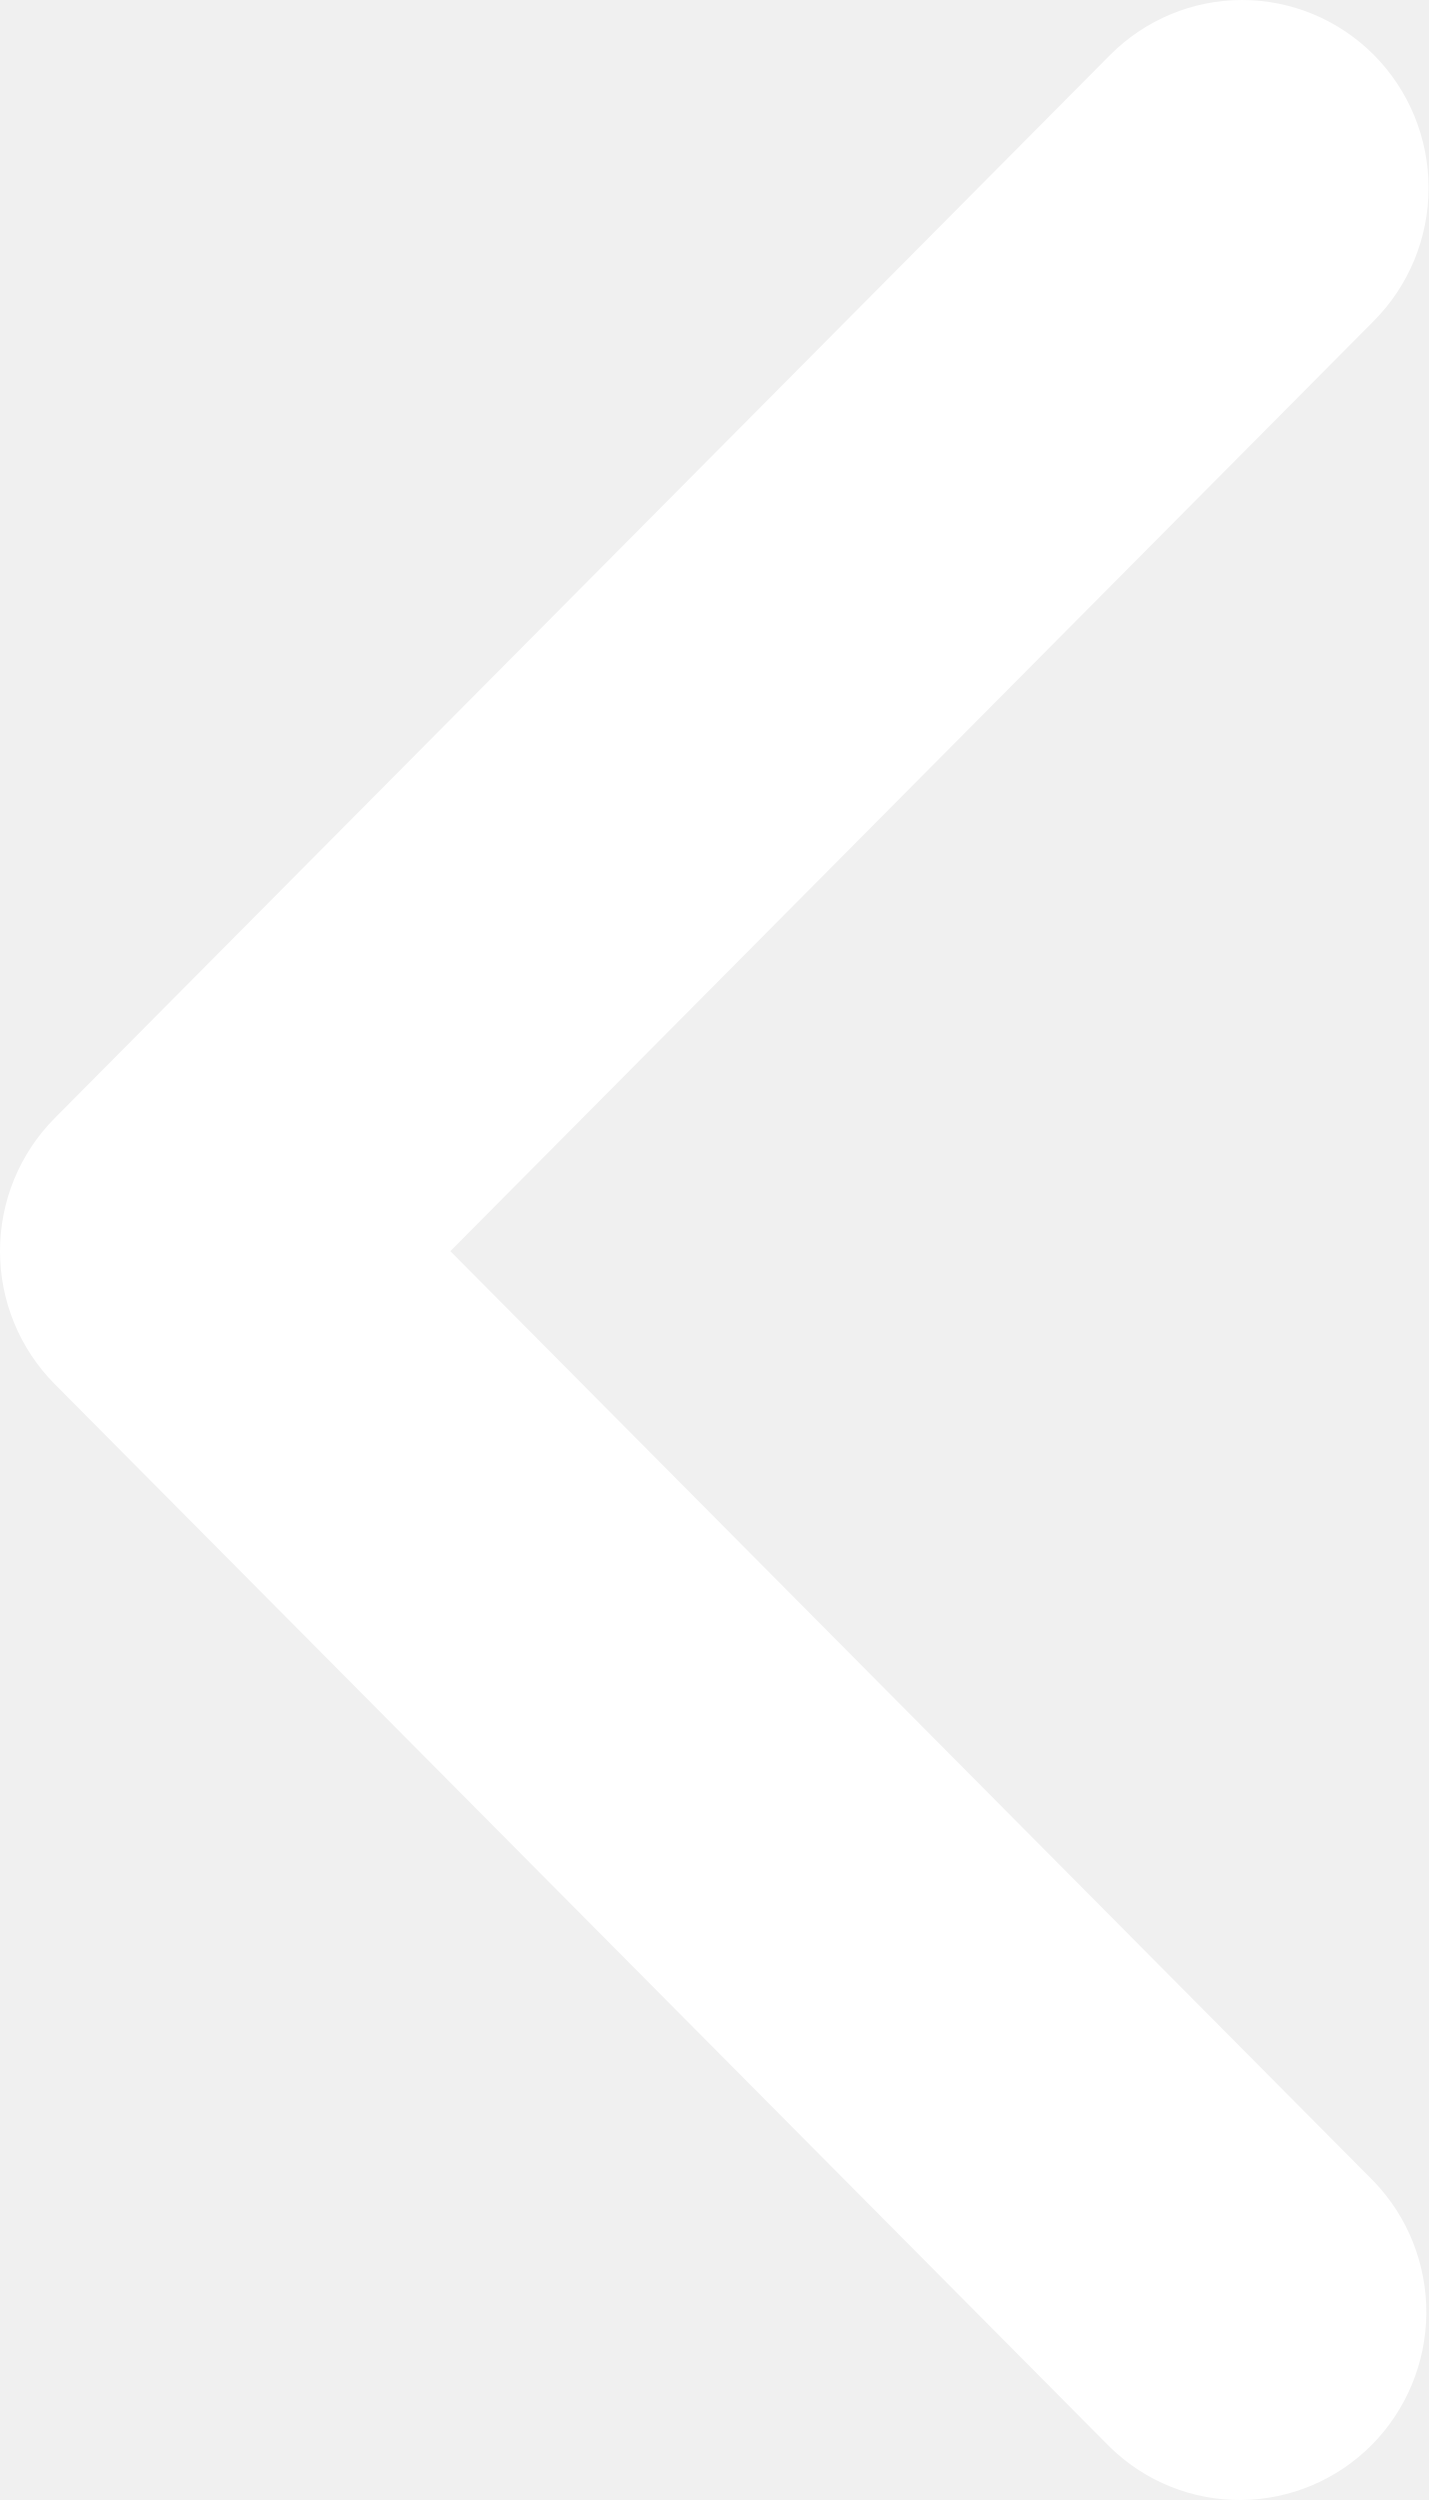
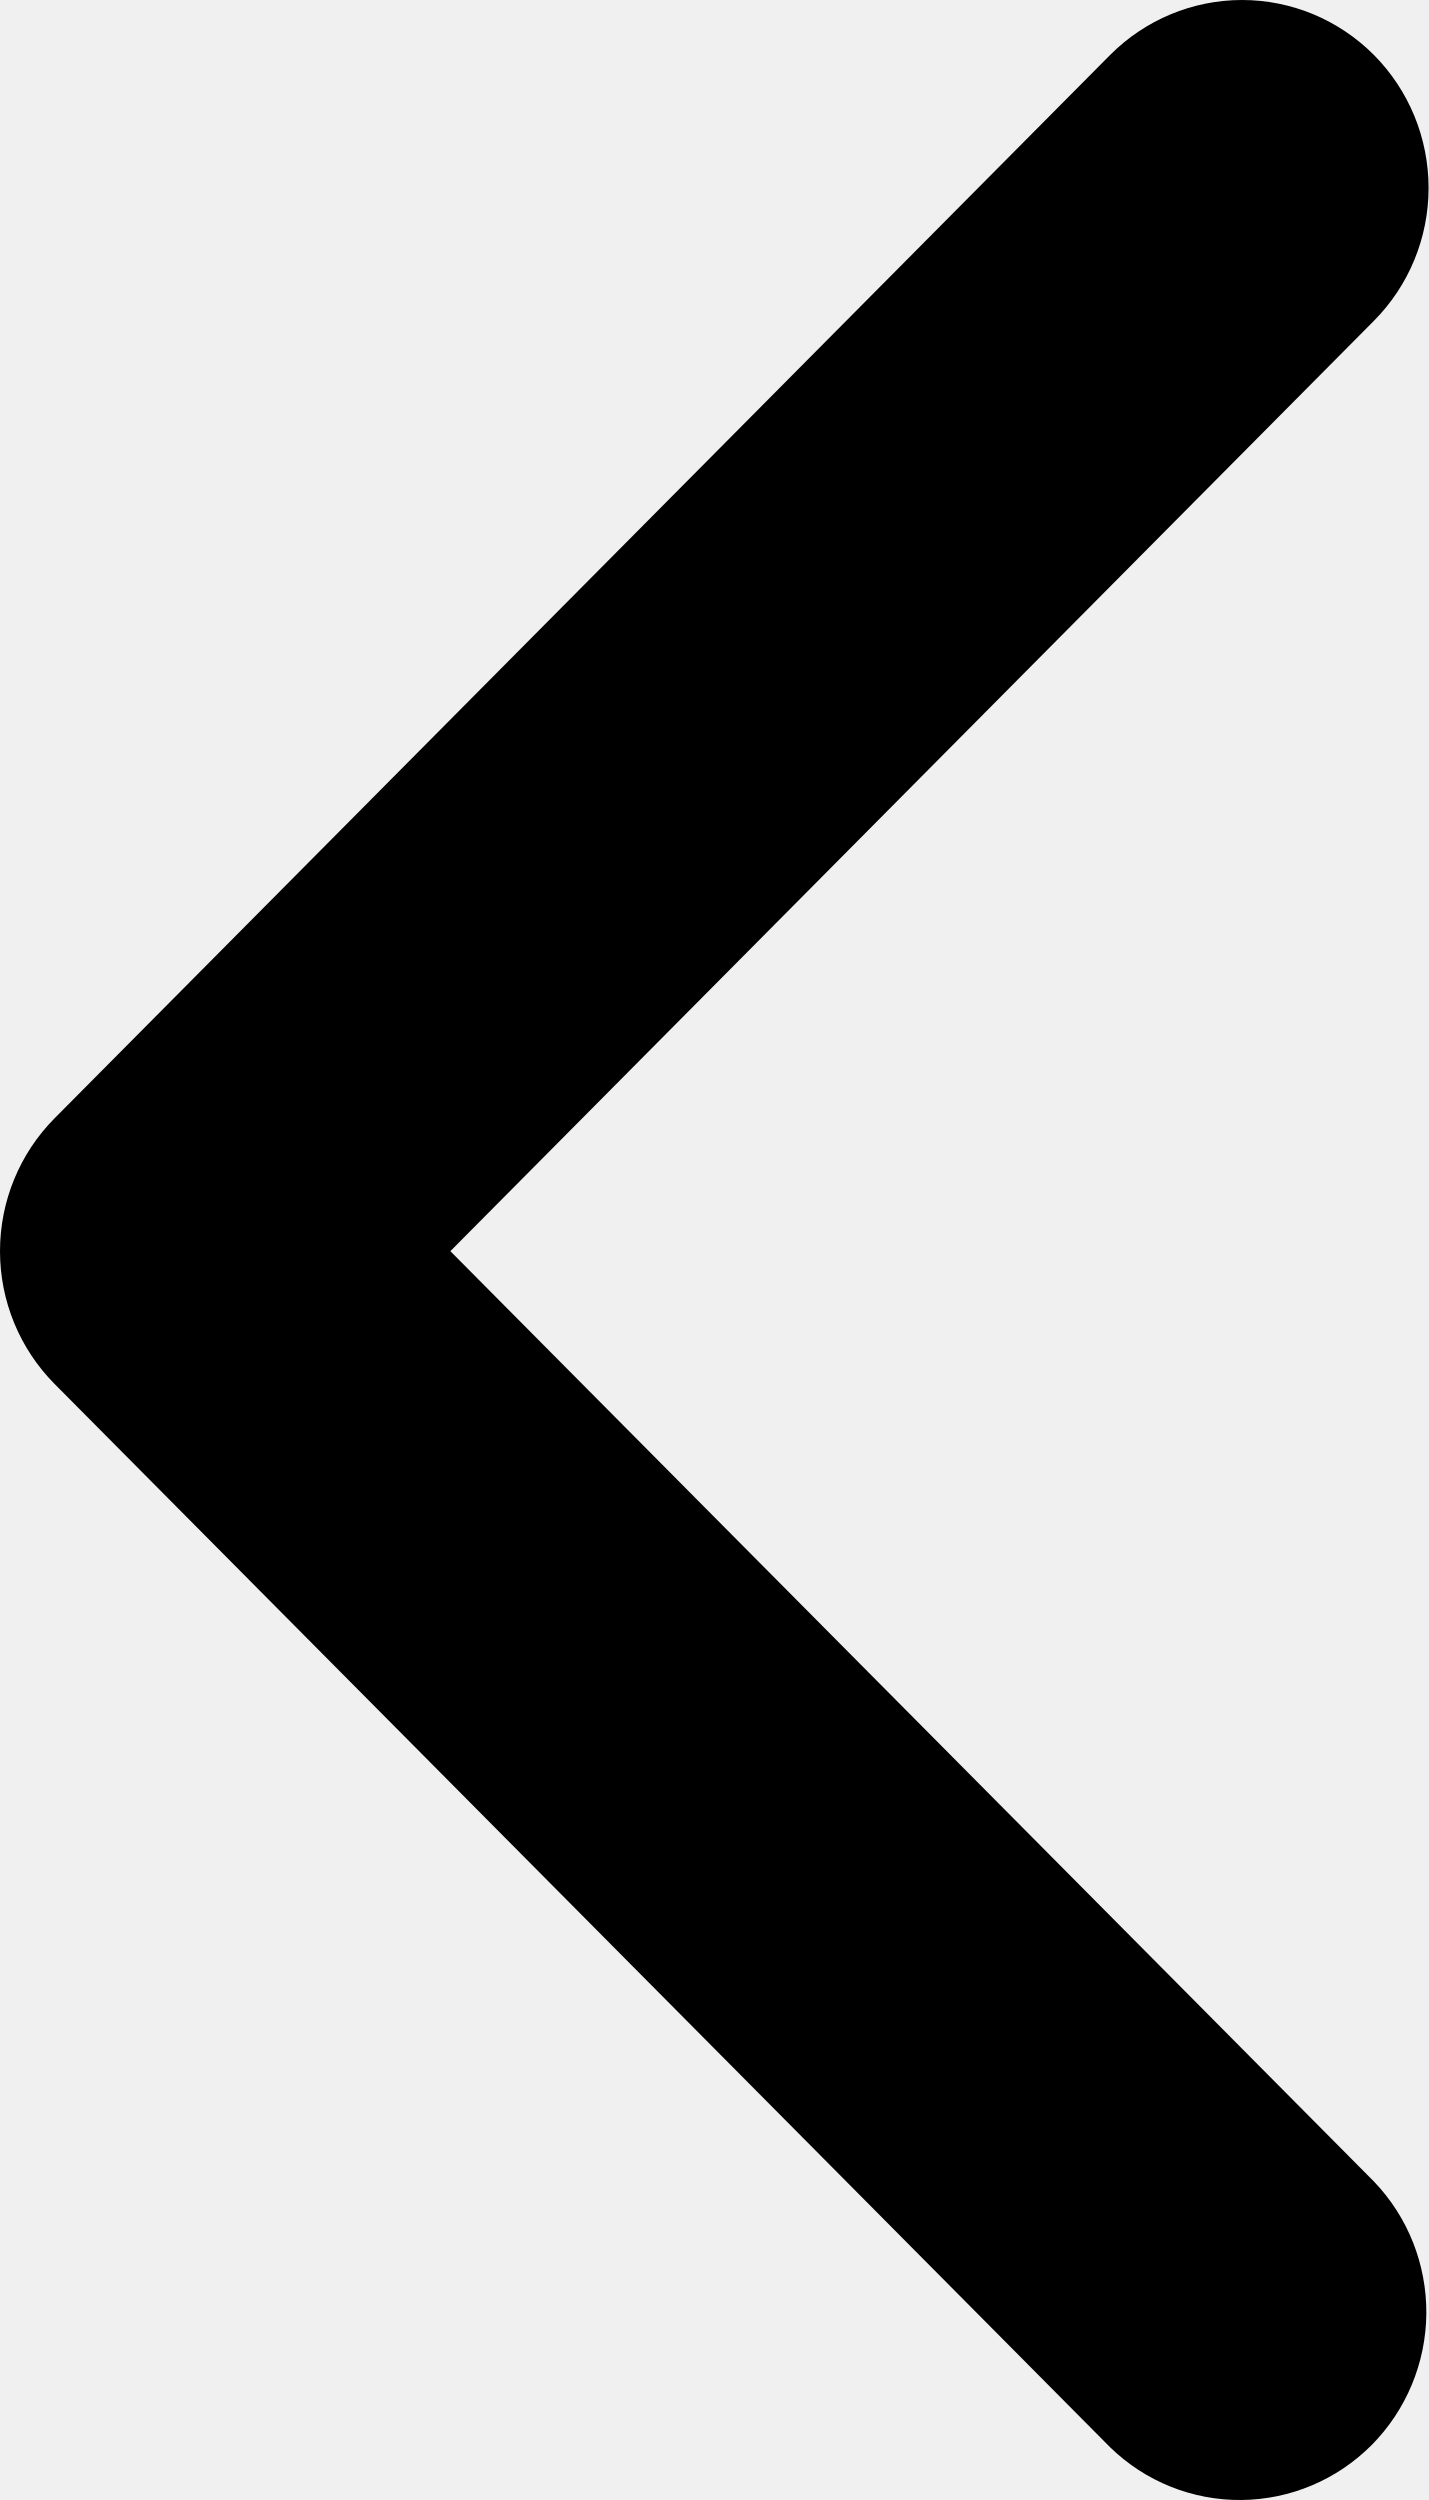
<svg xmlns="http://www.w3.org/2000/svg" width="16" height="28" viewBox="0 0 16 28" fill="none">
-   <path d="M15.388 0.616C15.78 1.011 16 1.546 16 2.105C16 2.663 15.78 3.198 15.388 3.593L5.044 14.013L15.388 24.433C15.769 24.83 15.979 25.361 15.975 25.913C15.97 26.465 15.75 26.993 15.363 27.384C14.975 27.774 14.451 27.995 13.903 28C13.355 28.005 12.827 27.793 12.433 27.409L0.612 15.501C0.22 15.106 9.53674e-07 14.571 9.53674e-07 14.013C9.53674e-07 13.454 0.22 12.919 0.612 12.524L12.433 0.616C12.825 0.222 13.357 0 13.911 0C14.465 0 14.996 0.222 15.388 0.616Z" fill="white" />
+   <path d="M15.388 0.616C15.78 1.011 16 1.546 16 2.105C16 2.663 15.78 3.198 15.388 3.593L5.044 14.013L15.388 24.433C15.769 24.83 15.979 25.361 15.975 25.913C15.97 26.465 15.75 26.993 15.363 27.384C14.975 27.774 14.451 27.995 13.903 28C13.355 28.005 12.827 27.793 12.433 27.409L0.612 15.501C0.22 15.106 9.53674e-07 14.571 9.53674e-07 14.013C9.53674e-07 13.454 0.22 12.919 0.612 12.524L12.433 0.616C12.825 0.222 13.357 0 13.911 0C14.465 0 14.996 0.222 15.388 0.616Z" fill="currentColor" />
</svg>
